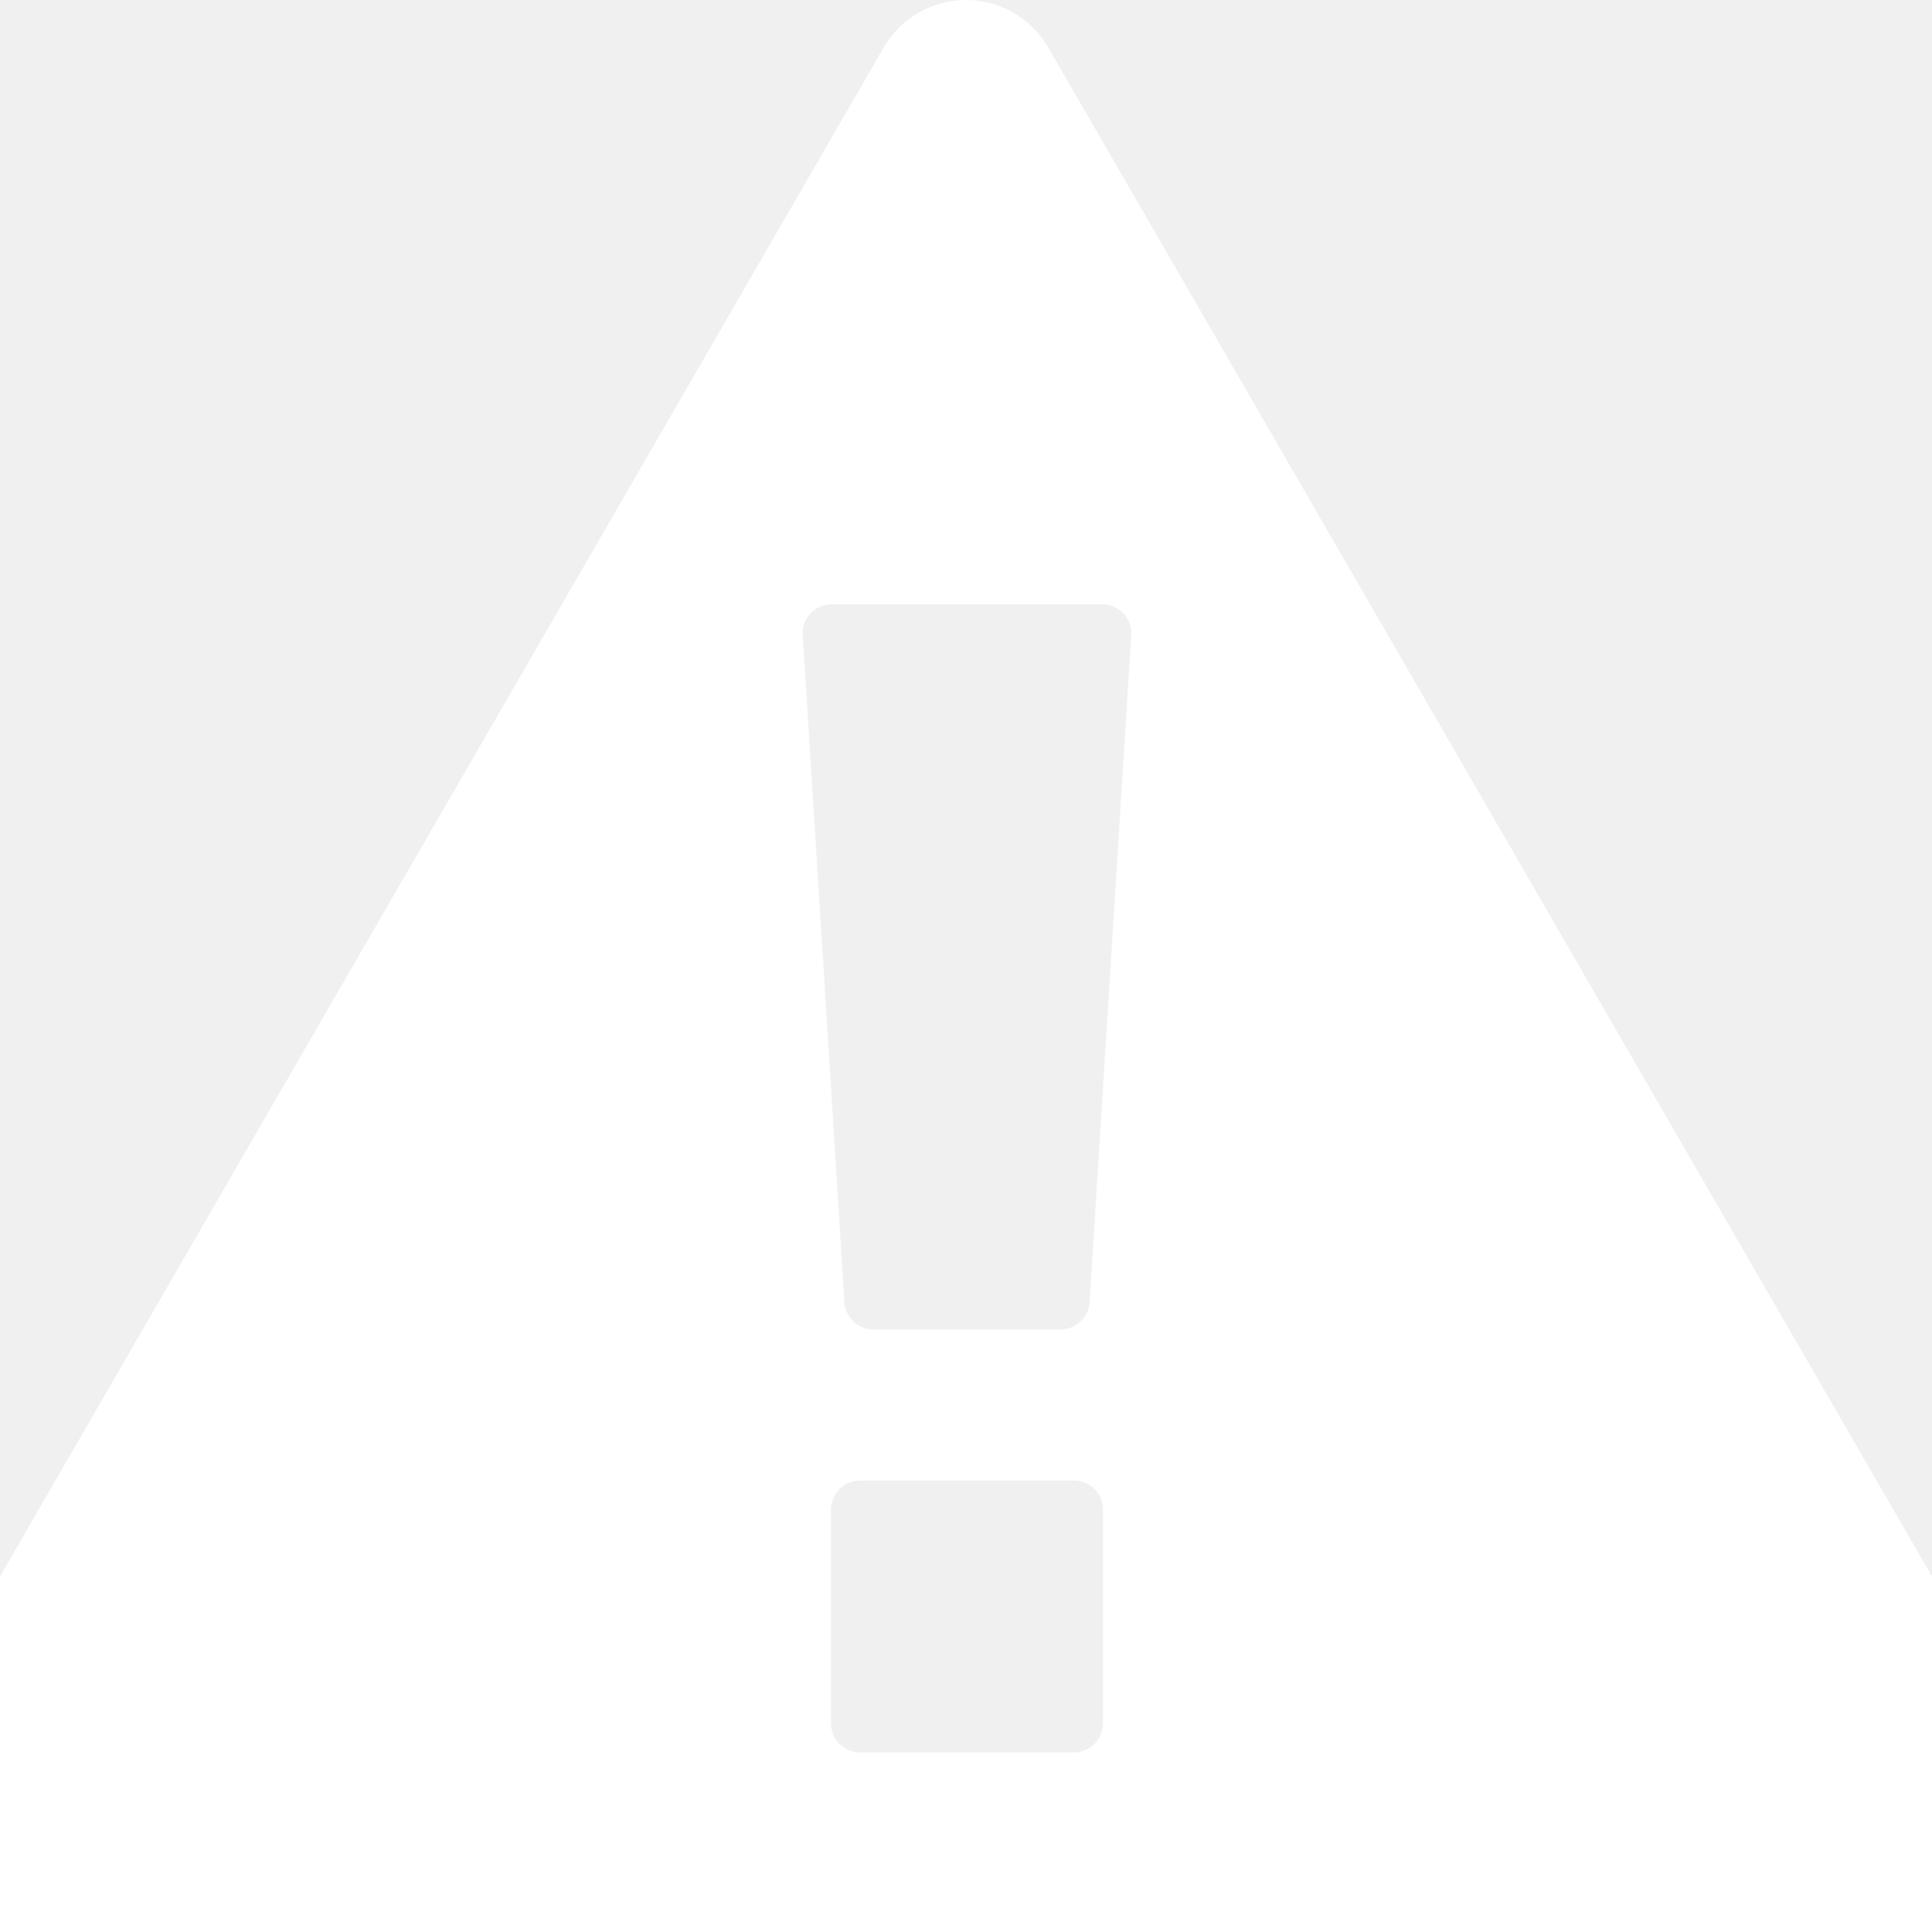
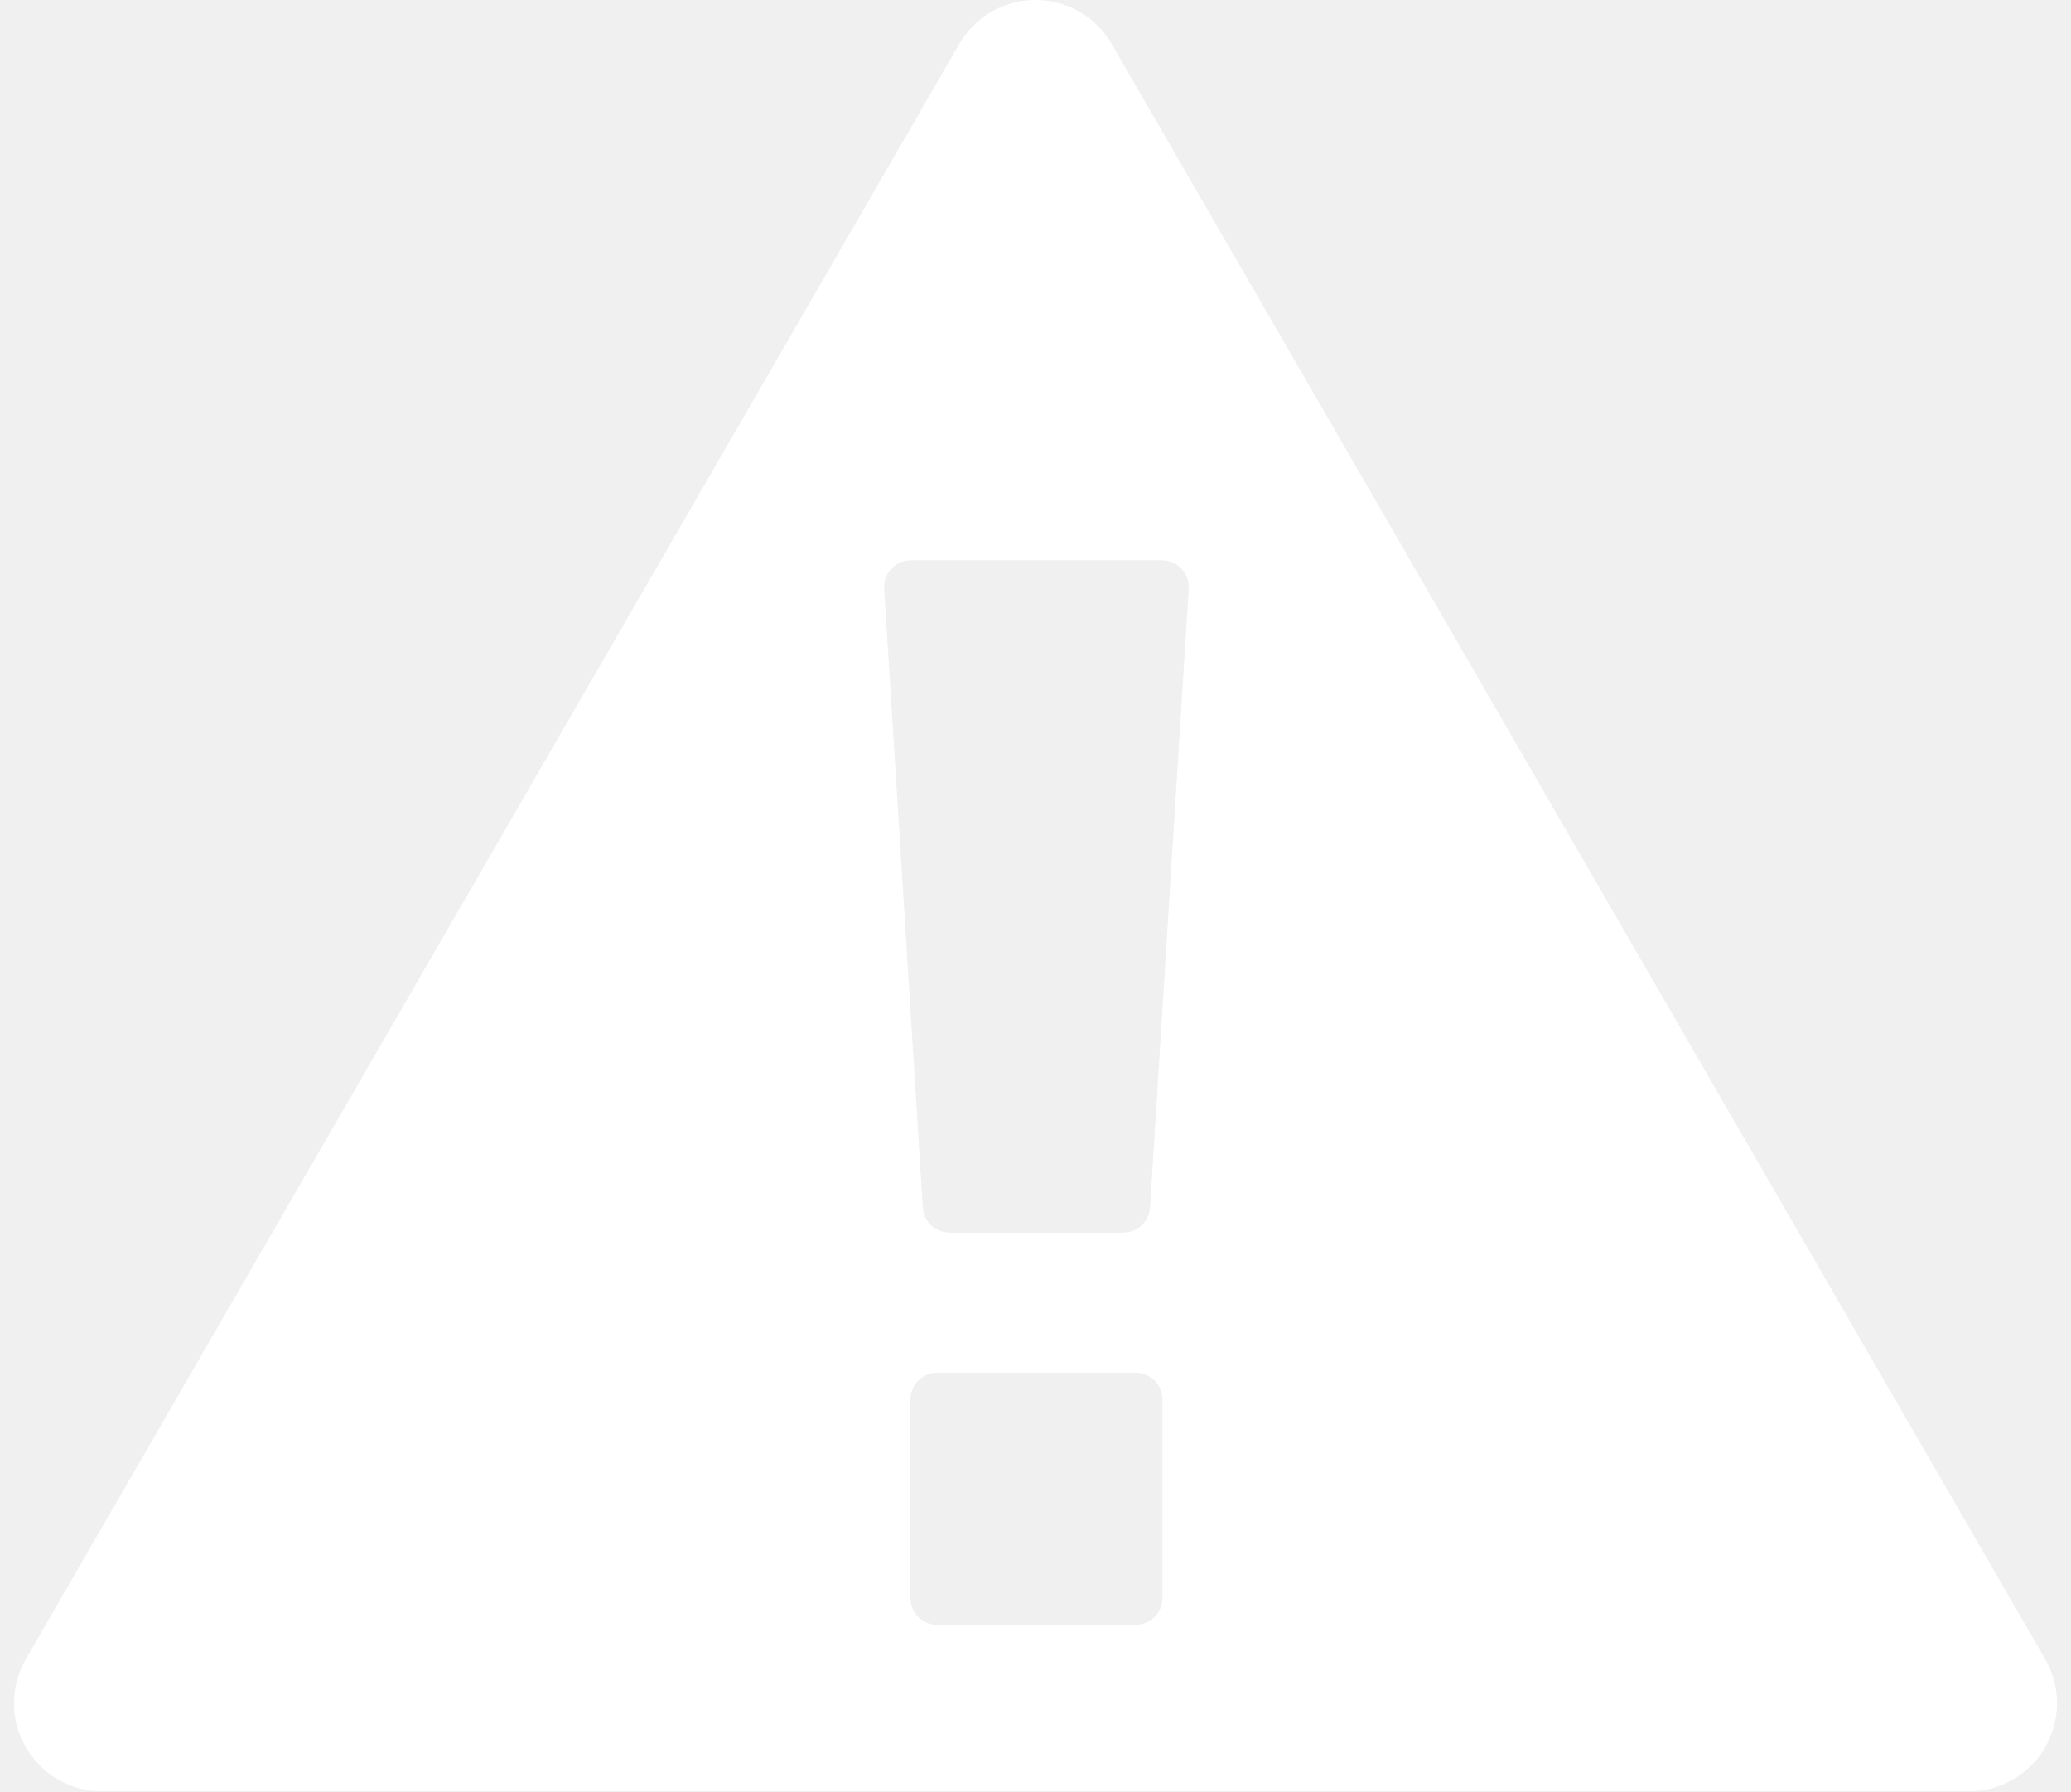
- <svg xmlns="http://www.w3.org/2000/svg" width="128px" height="128px" viewBox="0 0 128 128" version="1.1">
+ <svg xmlns="http://www.w3.org/2000/svg" width="148px" height="128px" viewBox="0 0 148 128" version="1.1">
  <g id="Icon/Alert" stroke="none" stroke-width="1" fill="none" fill-rule="evenodd">
-     <path d="M67.149,0.846 C68.103,1.398 68.896,2.191 69.448,3.145 L136.154,118.555 C137.894,121.565 136.865,125.415 133.856,127.155 C132.898,127.709 131.812,128 130.706,128 L-2.707,128 C-6.183,128 -9,125.182 -9,121.706 C-9,120.599 -8.709,119.513 -8.155,118.555 L58.551,3.145 C60.291,0.136 64.14,-0.894 67.149,0.846 Z M71.153,98.089 L56.98,98.089 C55.919,98.089 55.058,98.95 55.058,100.011 L55.058,100.011 L55.058,114.184 C55.058,115.246 55.919,116.106 56.98,116.106 L56.98,116.106 L71.153,116.106 C72.214,116.106 73.075,115.246 73.075,114.184 L73.075,114.184 L73.075,100.011 C73.075,98.95 72.214,98.089 71.153,98.089 L71.153,98.089 Z M73.031,40.037 L55.042,40.037 L54.982,40.04 C53.923,40.106 53.118,41.019 53.184,42.078 L53.184,42.078 L55.947,86.278 C56.01,87.291 56.85,88.08 57.865,88.08 L57.865,88.08 L70.269,88.08 C71.283,88.08 72.123,87.291 72.187,86.278 L72.187,86.278 L74.949,42.078 C74.952,42.038 74.953,41.998 74.953,41.958 C74.953,40.897 74.092,40.037 73.031,40.037 L73.031,40.037 Z" id="Alert" fill="#FFFFFF" />
+     <path d="M77.149,0.846 C78.103,1.398 78.896,2.191 79.448,3.145 L146.154,118.555 C147.894,121.565 146.865,125.415 143.856,127.155 C142.898,127.709 141.812,128 140.706,128 L7.293,128 C3.817,128 1,125.182 1,121.706 C1,120.599 1.291,119.513 1.845,118.555 L68.551,3.145 C70.291,0.136 74.14,-0.894 77.149,0.846 Z M81.153,98.089 L66.98,98.089 C65.919,98.089 65.058,98.95 65.058,100.011 L65.058,100.011 L65.058,114.184 C65.058,115.246 65.919,116.106 66.98,116.106 L66.98,116.106 L81.153,116.106 C82.214,116.106 83.075,115.246 83.075,114.184 L83.075,114.184 L83.075,100.011 C83.075,98.95 82.214,98.089 81.153,98.089 L81.153,98.089 Z M83.031,40.037 L65.042,40.037 L64.982,40.04 C63.923,40.106 63.118,41.019 63.184,42.078 L63.184,42.078 L65.947,86.278 C66.01,87.291 66.85,88.08 67.865,88.08 L67.865,88.08 L80.269,88.08 C81.283,88.08 82.123,87.291 82.187,86.278 L82.187,86.278 L84.949,42.078 C84.952,42.038 84.953,41.998 84.953,41.958 C84.953,40.897 84.092,40.037 83.031,40.037 L83.031,40.037 Z" id="Alert" fill="#FFFFFF" />
  </g>
</svg>
